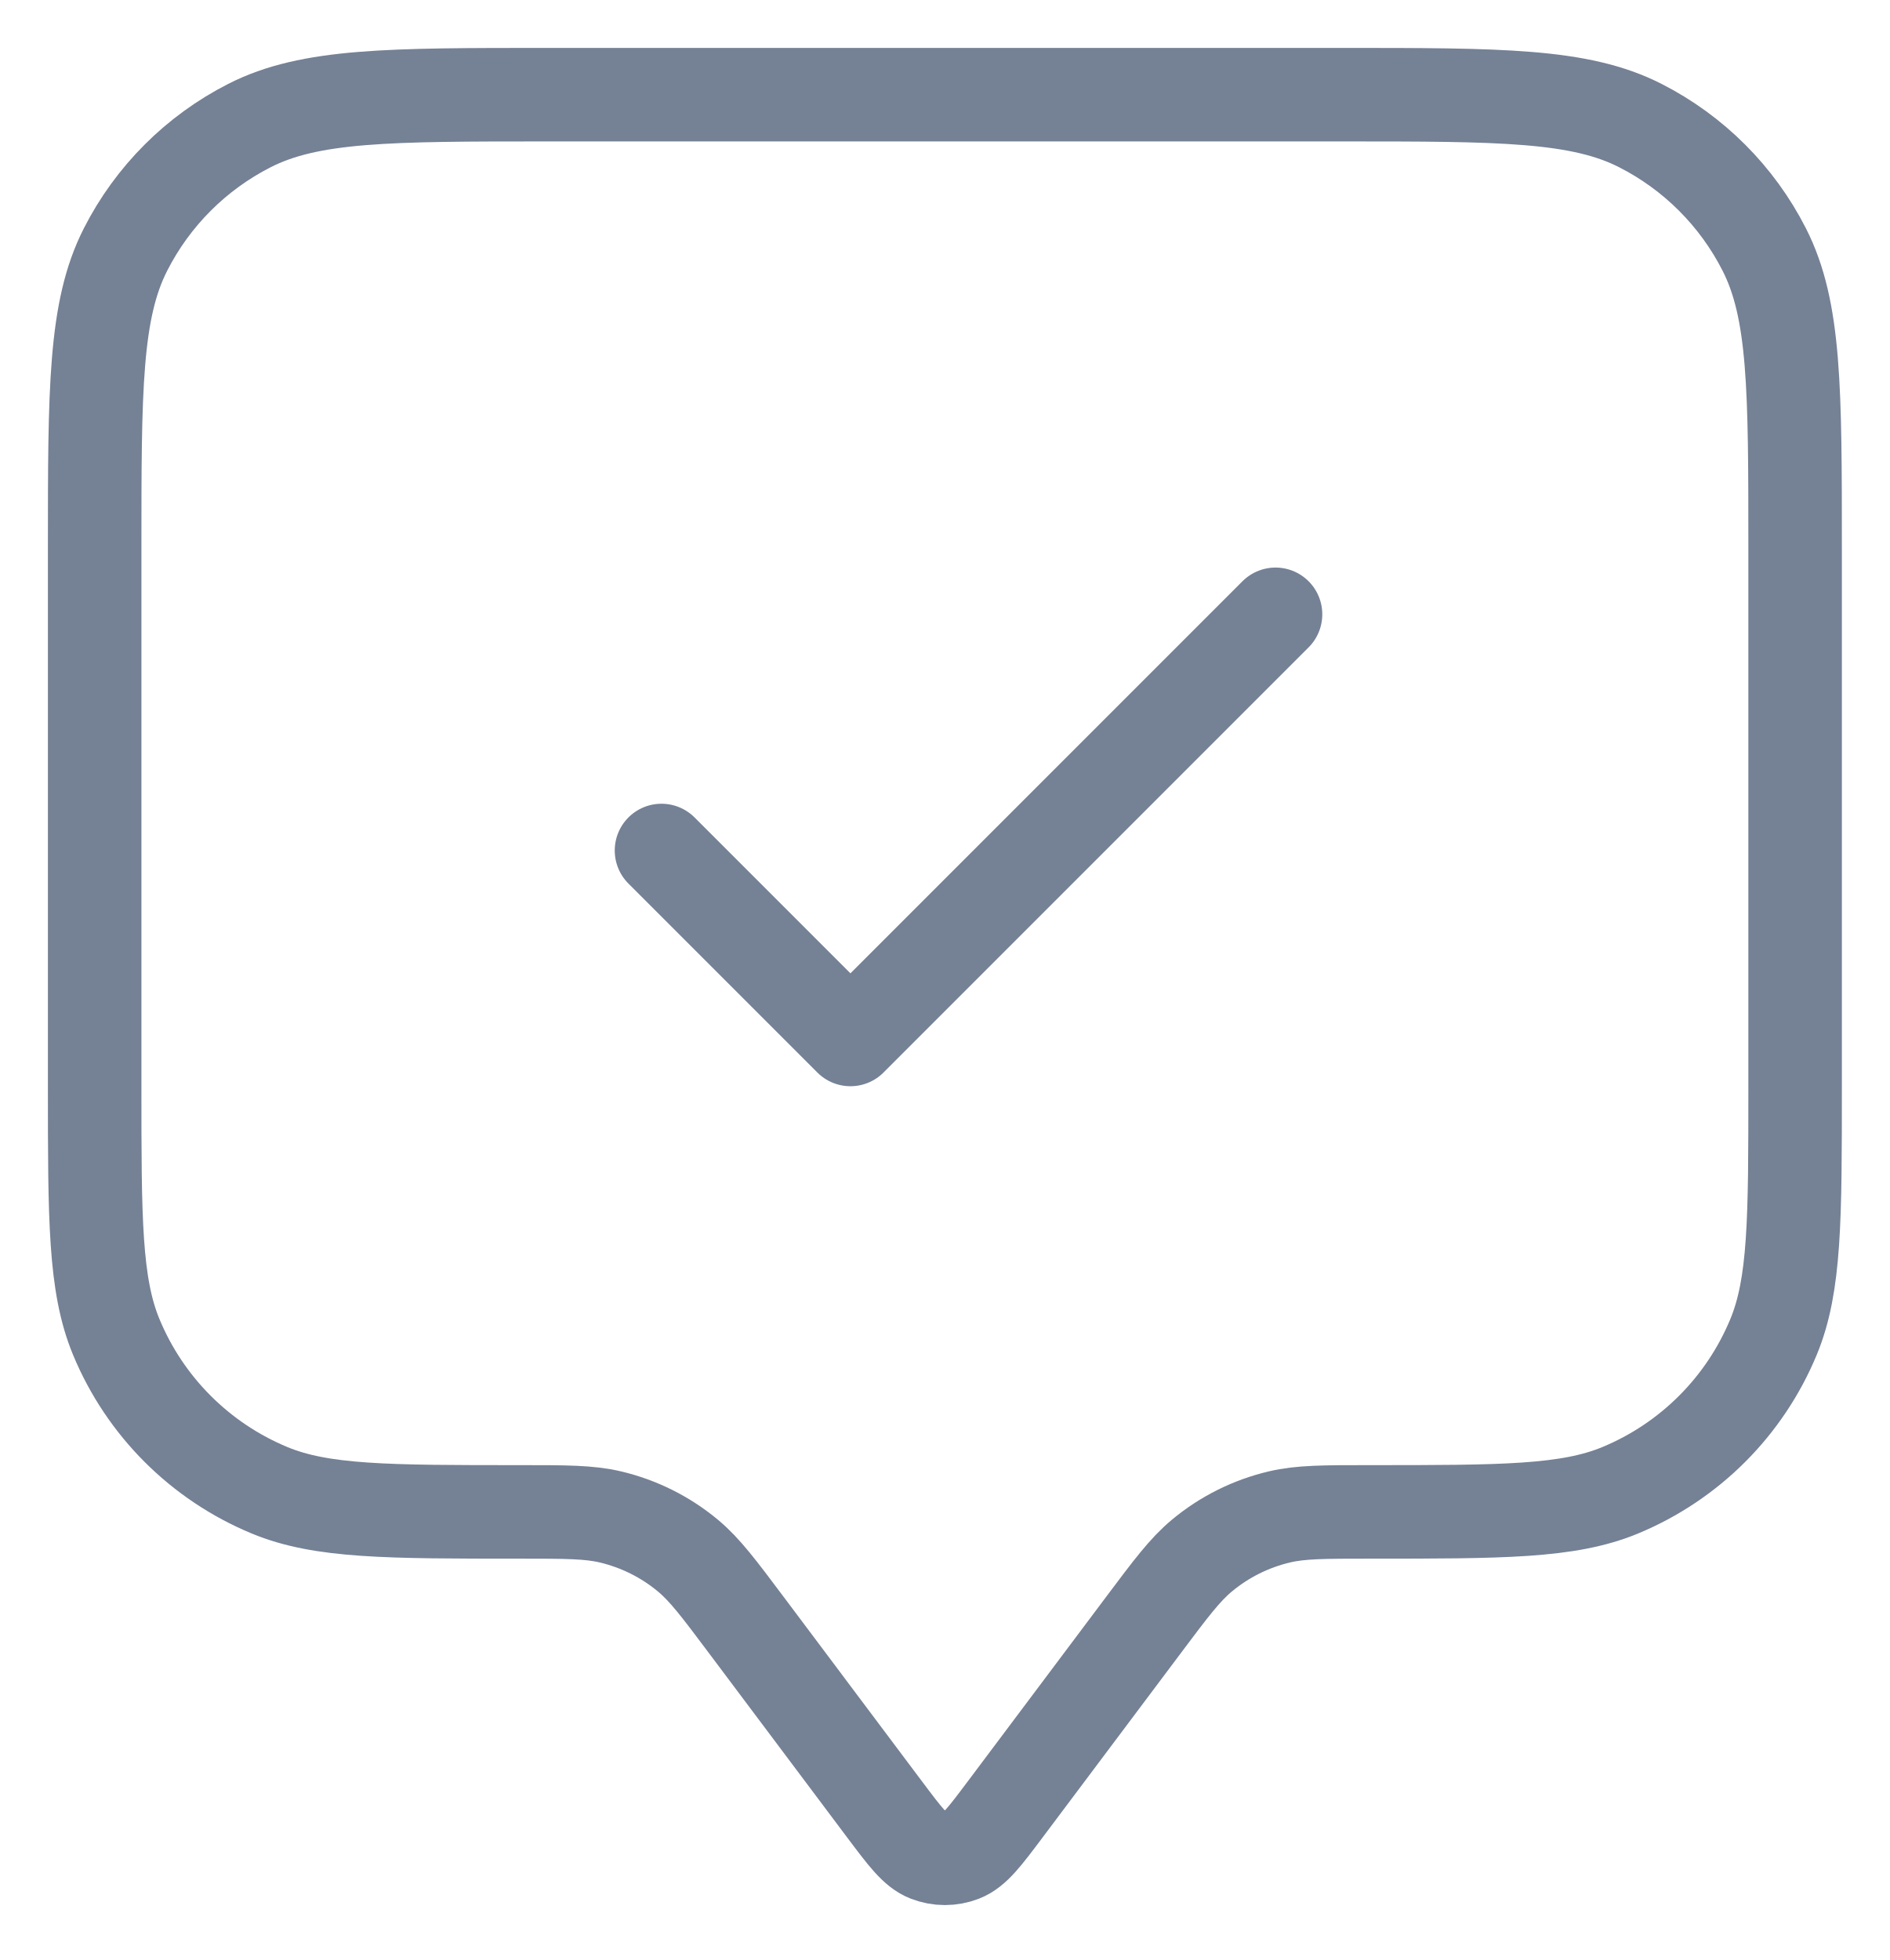
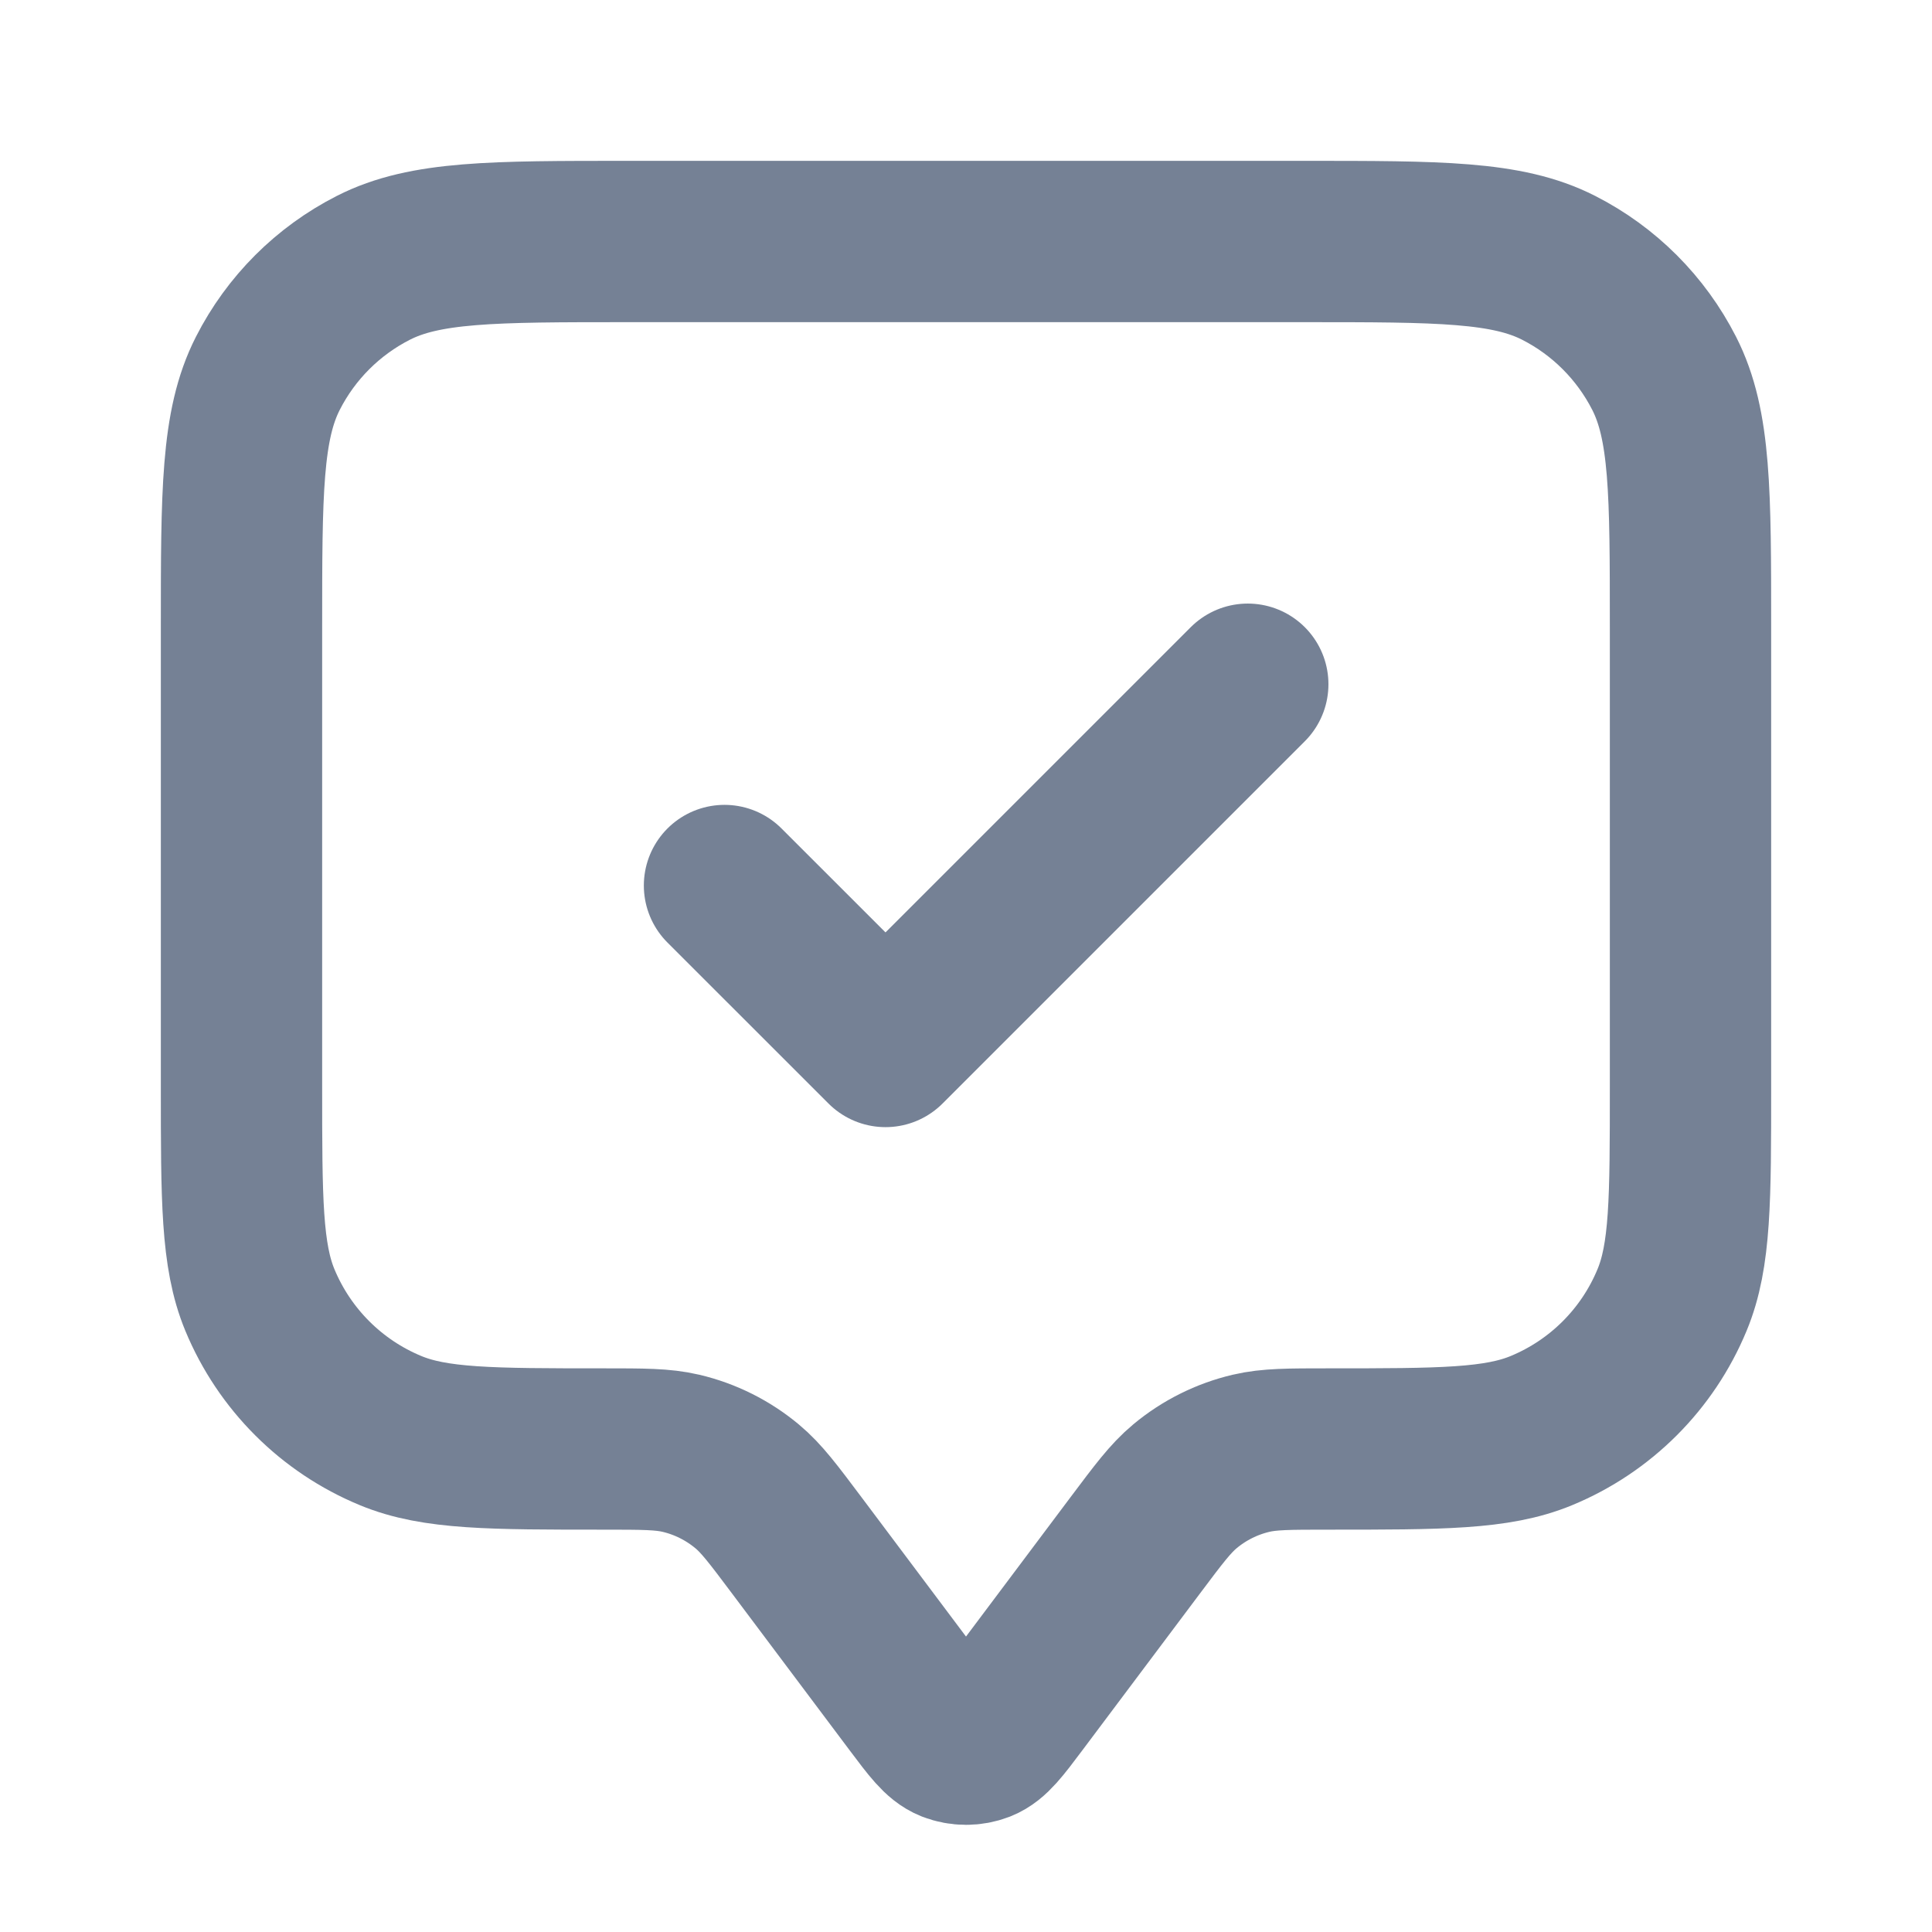
- <svg xmlns="http://www.w3.org/2000/svg" width="54" height="56" viewBox="0 0 54 56" fill="none">
-   <path d="M18.902 24.3L24.301 29.699L36.448 17.552M21.331 46.436L25.272 51.691C25.858 52.472 26.151 52.863 26.511 53.003C26.825 53.125 27.175 53.125 27.489 53.003C27.849 52.863 28.142 52.472 28.728 51.691L32.669 46.436C33.46 45.381 33.856 44.853 34.339 44.45C34.982 43.913 35.742 43.534 36.557 43.341C37.169 43.197 37.829 43.197 39.148 43.197C42.921 43.197 44.807 43.197 46.296 42.58C48.28 41.758 49.857 40.182 50.679 38.197C51.295 36.709 51.295 34.822 51.295 31.049V15.662C51.295 11.127 51.295 8.859 50.412 7.127C49.636 5.603 48.397 4.364 46.873 3.588C45.141 2.705 42.873 2.705 38.338 2.705H15.662C11.127 2.705 8.859 2.705 7.127 3.588C5.603 4.364 4.364 5.603 3.588 7.127C2.705 8.859 2.705 11.127 2.705 15.662V31.049C2.705 34.822 2.705 36.709 3.321 38.197C4.143 40.182 5.72 41.758 7.704 42.58C9.192 43.197 11.079 43.197 14.852 43.197C16.171 43.197 16.831 43.197 17.443 43.341C18.258 43.534 19.018 43.913 19.662 44.45C20.144 44.853 20.54 45.381 21.331 46.436Z" stroke="#758195" stroke-width="2.672" stroke-linecap="round" stroke-linejoin="round" />
+ <svg xmlns="http://www.w3.org/2000/svg" width="32" height="32" viewBox="0 0 32 32" fill="none">
+   <path d="M12 14.667L14.667 17.333L20.667 11.333M13.2 25.6L15.147 28.196C15.436 28.581 15.581 28.774 15.758 28.844C15.914 28.904 16.086 28.904 16.242 28.844C16.419 28.774 16.564 28.581 16.853 28.196L18.8 25.6C19.191 25.079 19.386 24.818 19.625 24.619C19.942 24.354 20.318 24.166 20.721 24.071C21.023 24 21.349 24 22 24C23.864 24 24.796 24 25.531 23.695C26.511 23.29 27.29 22.511 27.695 21.531C28 20.796 28 19.864 28 18V10.4C28 8.16 28 7.04 27.564 6.184C27.18 5.431 26.569 4.819 25.816 4.436C24.96 4 23.84 4 21.6 4H10.4C8.16 4 7.04 4 6.184 4.436C5.431 4.819 4.819 5.431 4.436 6.184C4 7.04 4 8.16 4 10.4V18C4 19.864 4 20.796 4.304 21.531C4.71 22.511 5.489 23.29 6.469 23.695C7.204 24 8.136 24 10 24C10.651 24 10.977 24 11.279 24.071C11.682 24.166 12.057 24.354 12.375 24.619C12.614 24.818 12.809 25.079 13.2 25.6Z" stroke="#758195" stroke-width="2.672" stroke-linecap="round" stroke-linejoin="round" />
</svg>
